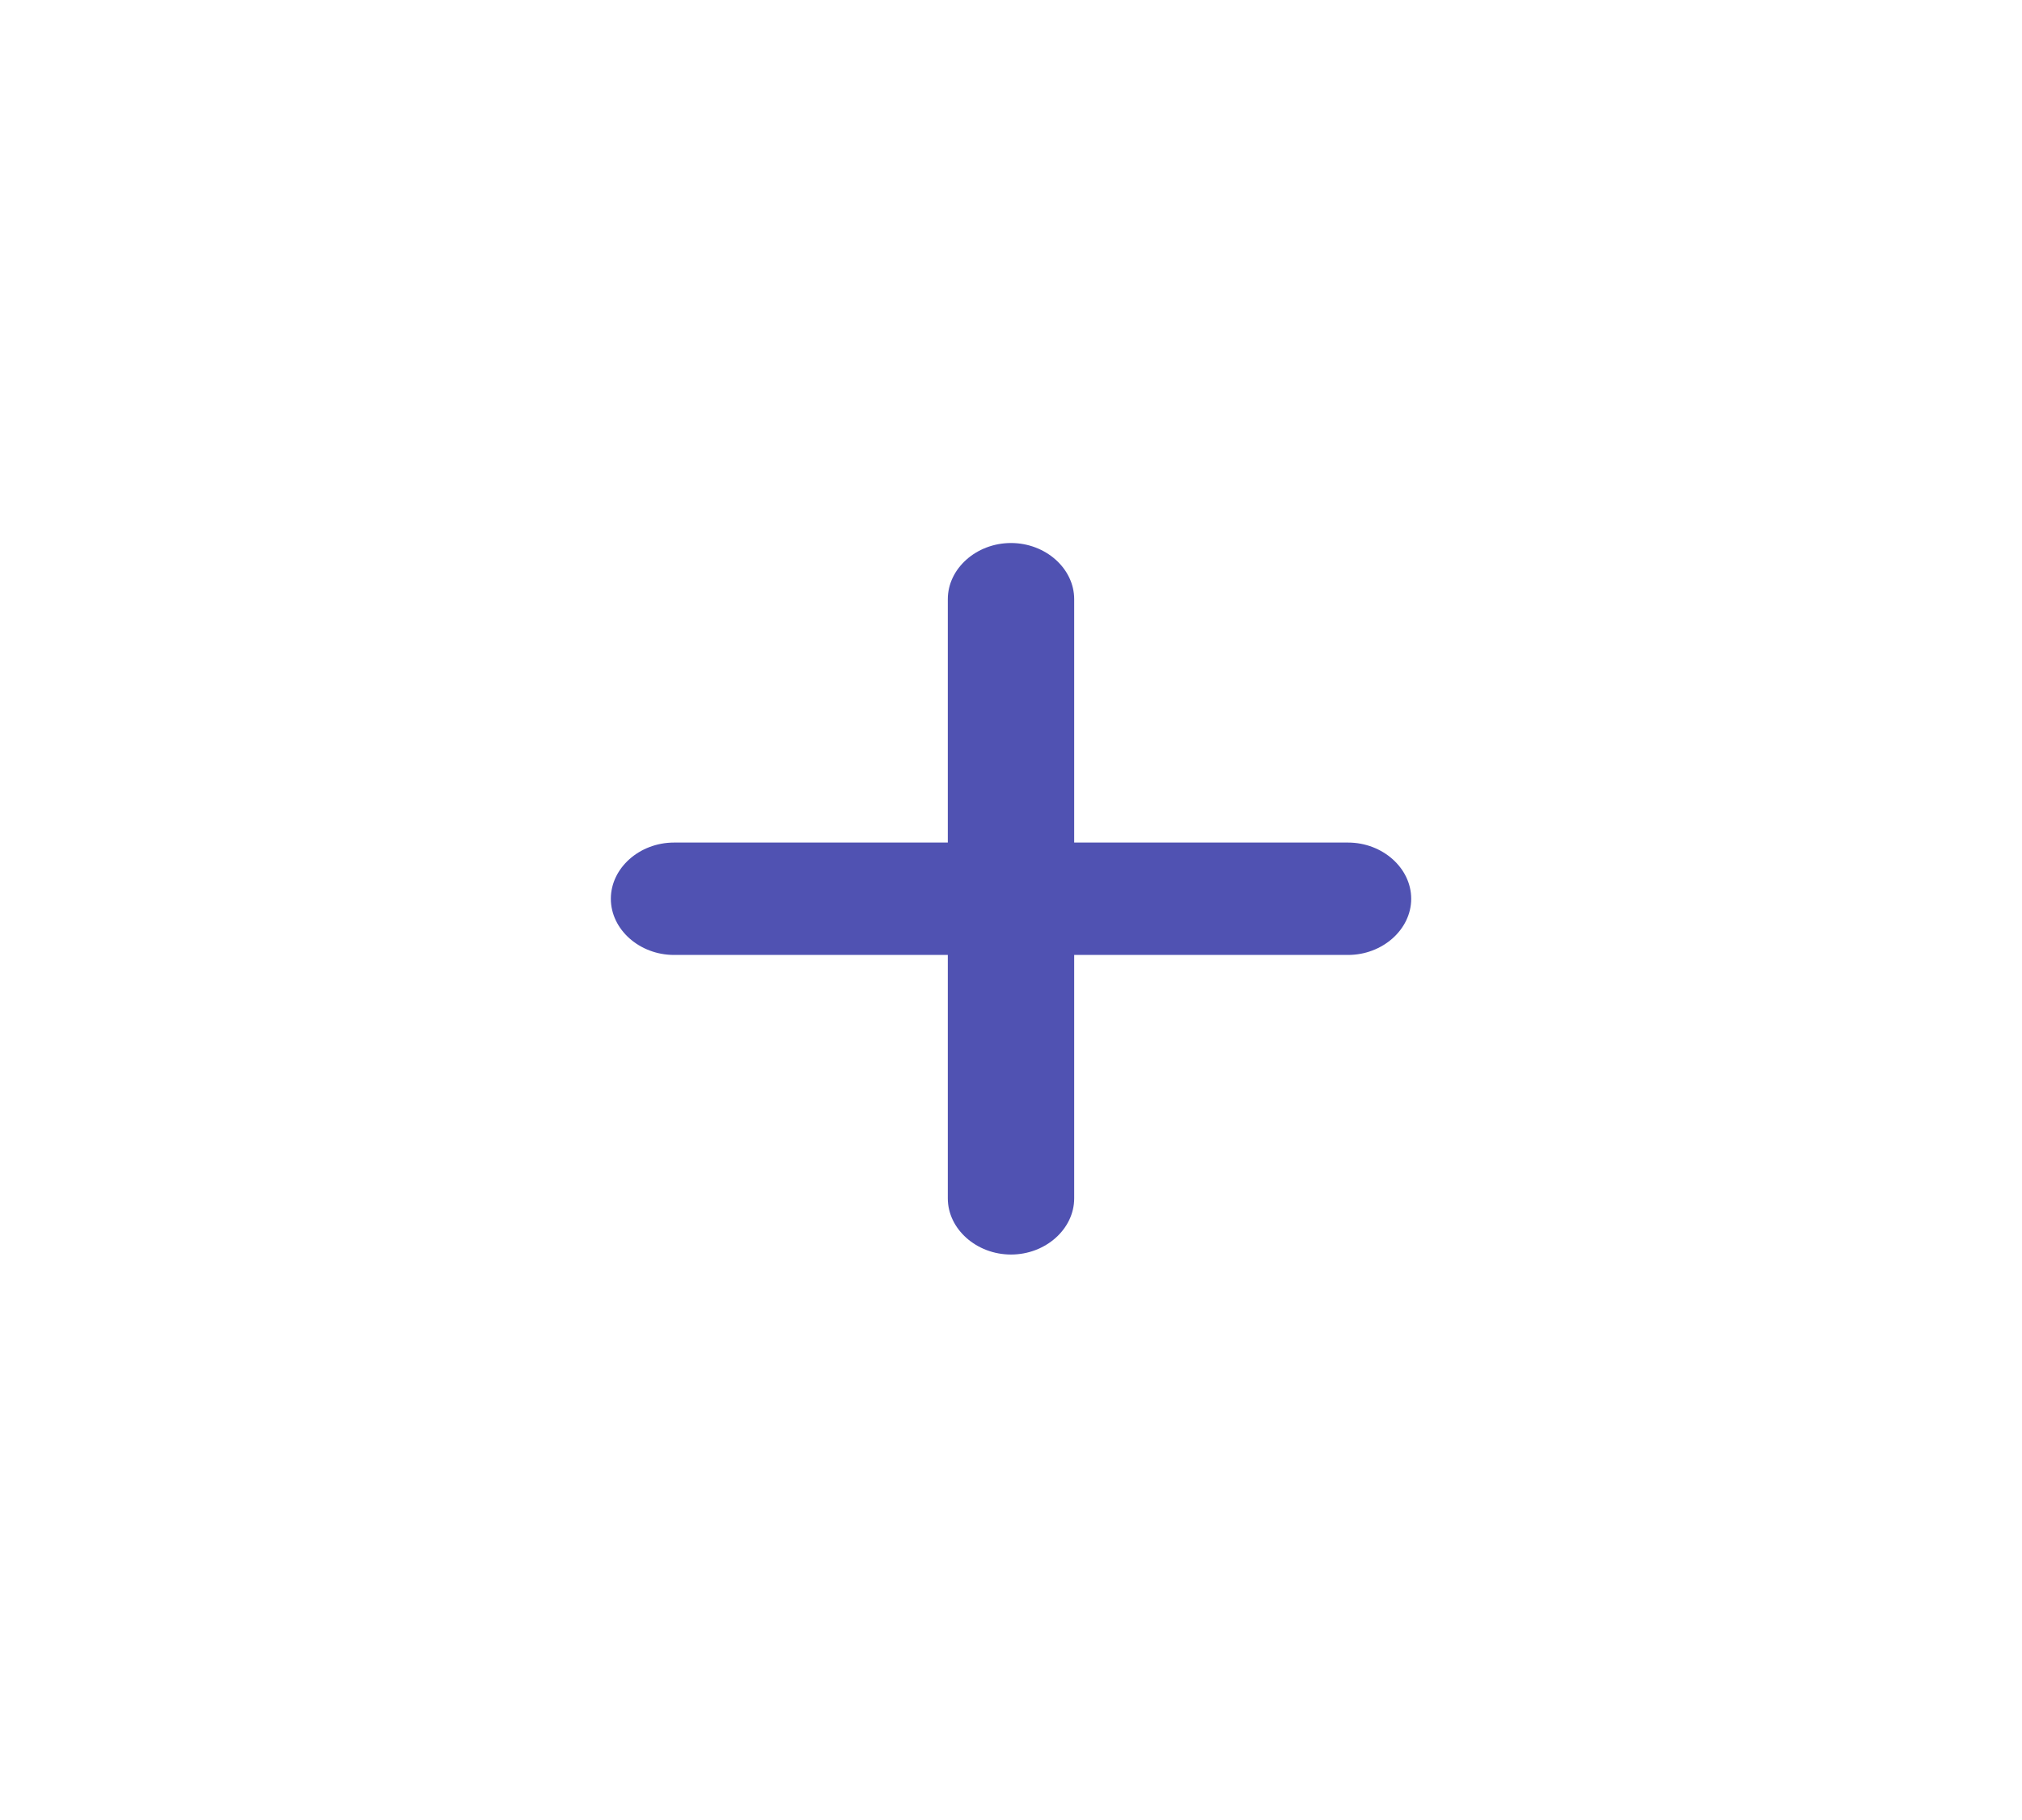
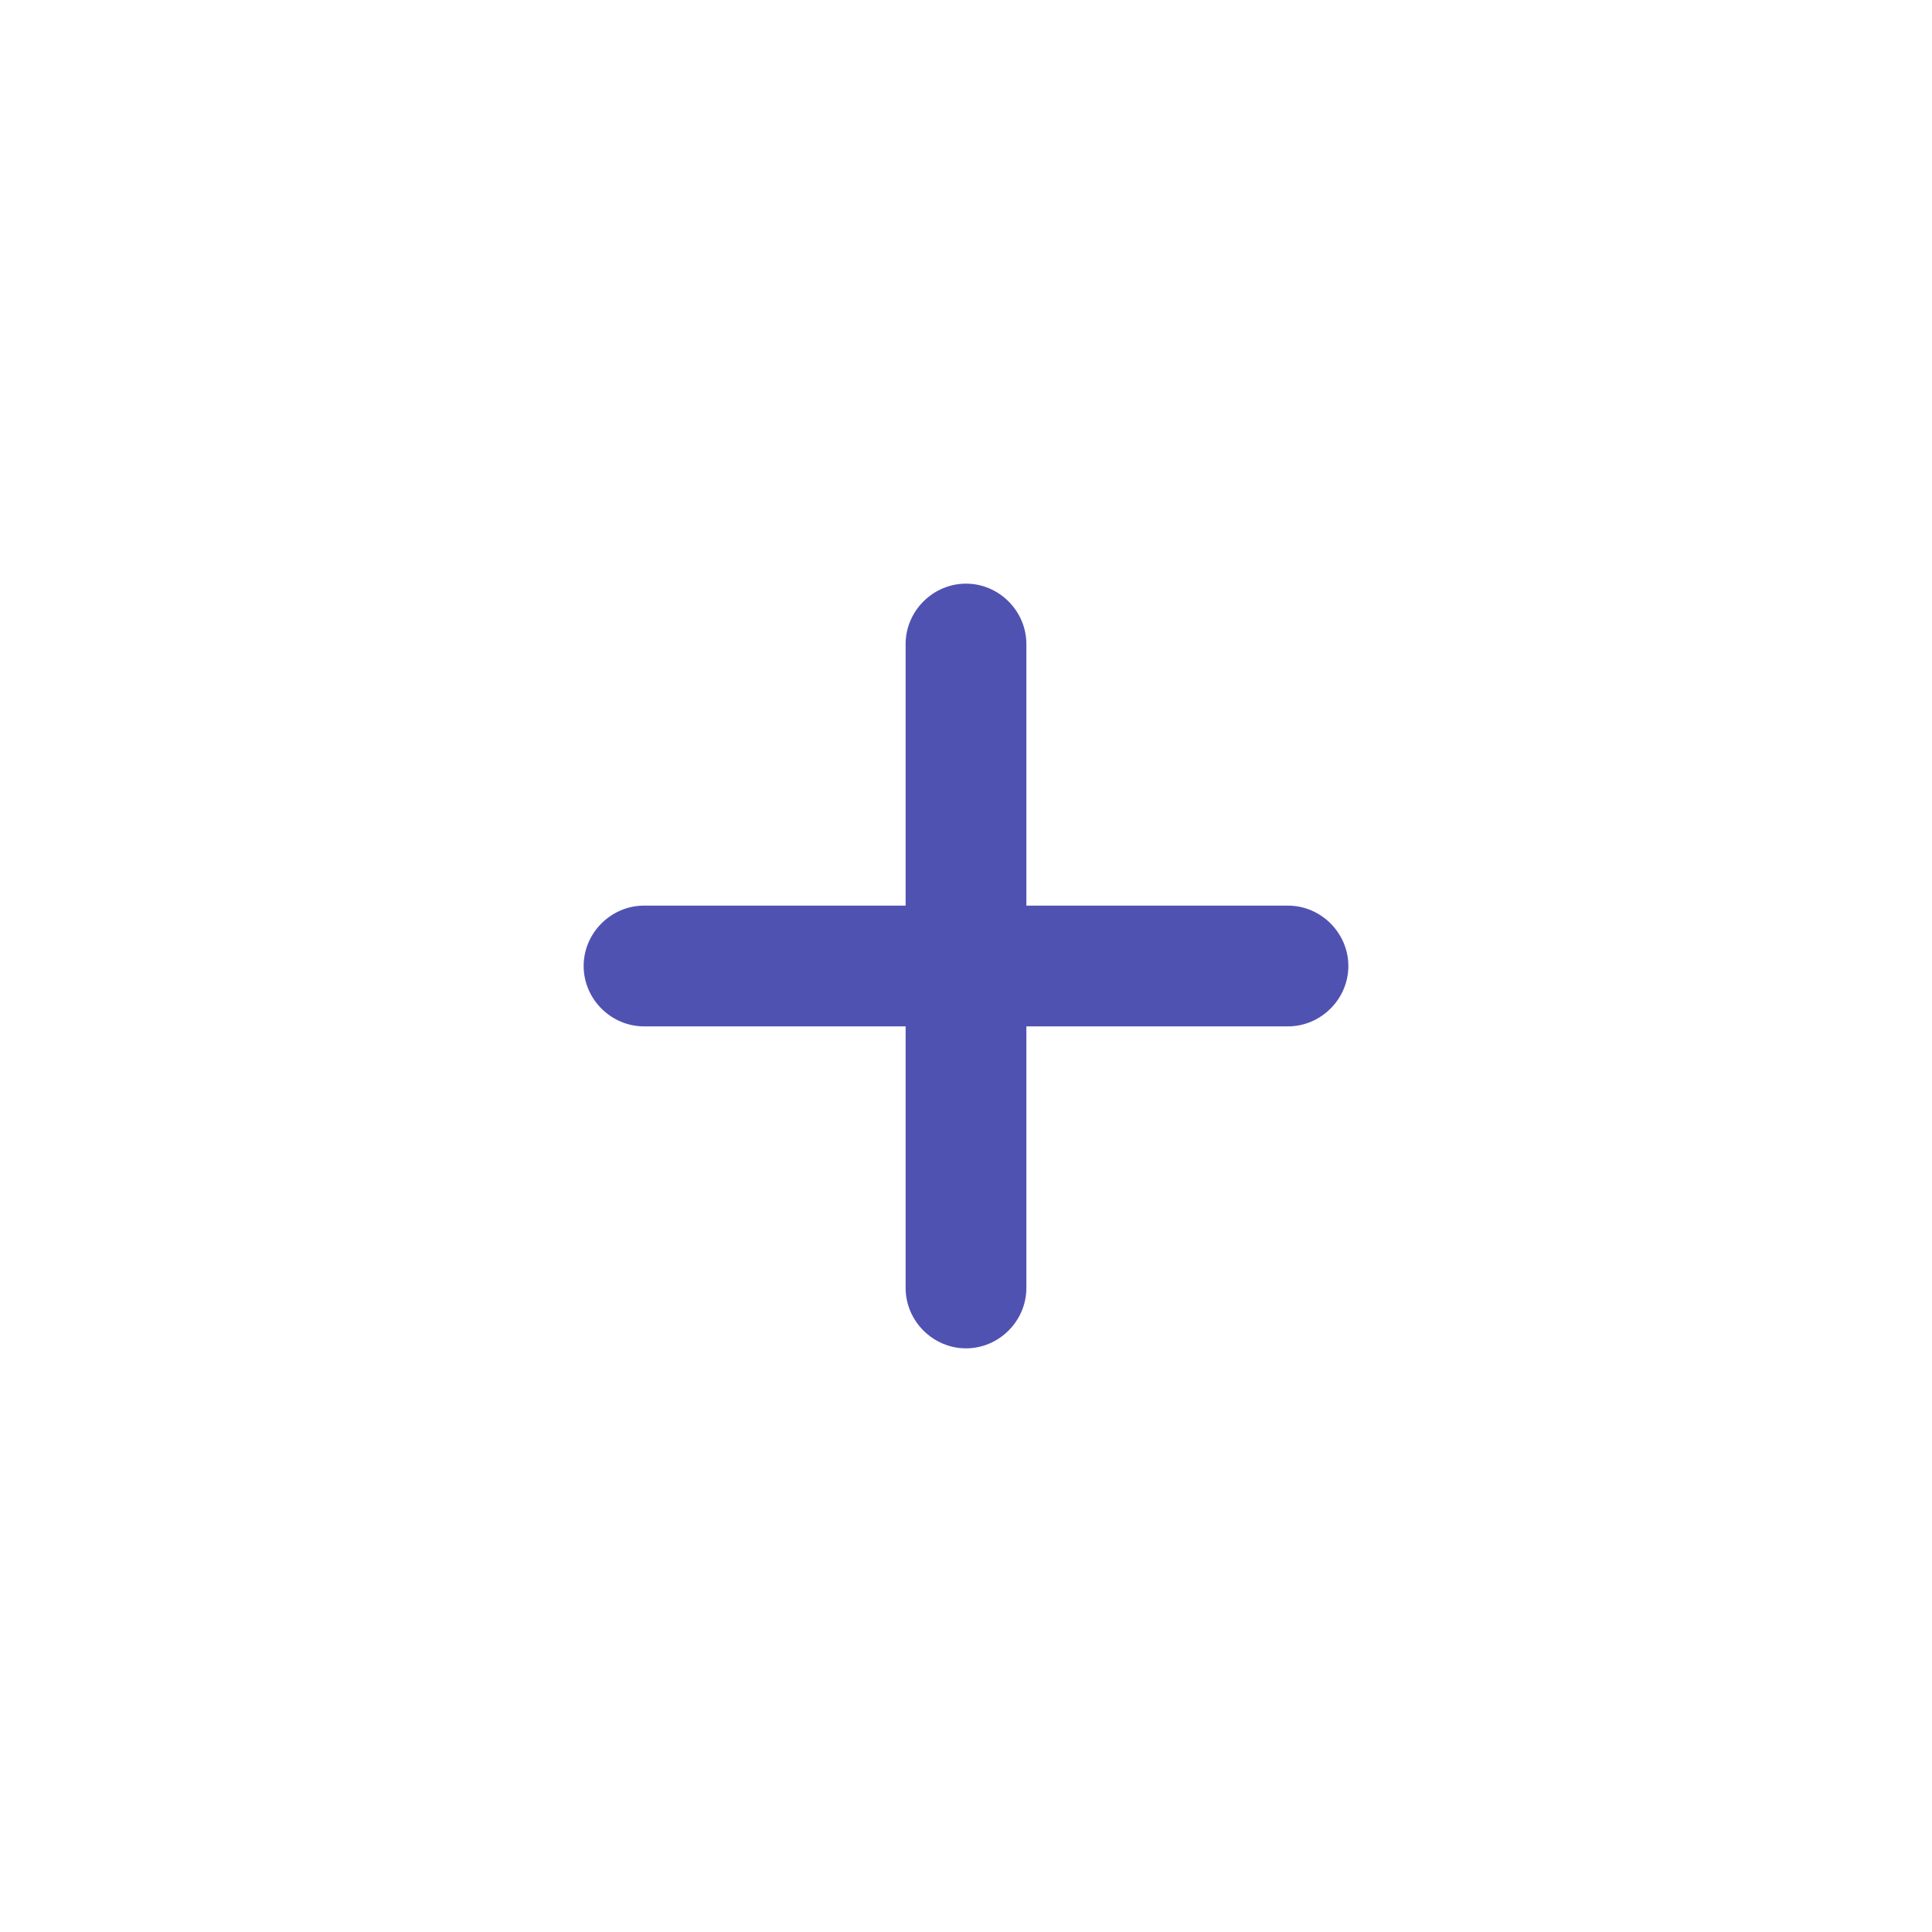
- <svg xmlns="http://www.w3.org/2000/svg" width="40" height="36" viewBox="0 0 40 36" fill="none">
-   <g id="vuesax/outline/add-square">
-     <g id="add-square">
-       <path id="Vector" d="M26.667 18.889H13.334C12.65 18.889 12.084 18.385 12.084 17.778C12.084 17.17 12.65 16.666 13.334 16.666H26.667C27.35 16.666 27.917 17.17 27.917 17.778C27.917 18.385 27.35 18.889 26.667 18.889Z" fill="#5052B2" />
-       <path id="Vector_2" d="M20 24.815C19.317 24.815 18.75 24.311 18.75 23.704V11.852C18.75 11.244 19.317 10.741 20 10.741C20.683 10.741 21.25 11.244 21.25 11.852V23.704C21.25 24.311 20.683 24.815 20 24.815Z" fill="#5052B2" />
-     </g>
-   </g>
+ <svg xmlns="http://www.w3.org/2000/svg" width="32" height="32" viewBox="0 0 32 32" fill="none">
+   <path d="M21.333 17H10.667C10.12 17 9.667 16.547 9.667 16C9.667 15.453 10.12 15 10.667 15H21.333C21.88 15 22.333 15.453 22.333 16C22.333 16.547 21.88 17 21.333 17Z" fill="#5052B2" />
+   <path d="M16 22.333C15.453 22.333 15 21.88 15 21.333V10.667C15 10.12 15.453 9.667 16 9.667C16.547 9.667 17 10.12 17 10.667V21.333C17 21.88 16.547 22.333 16 22.333Z" fill="#5052B2" />
</svg>
